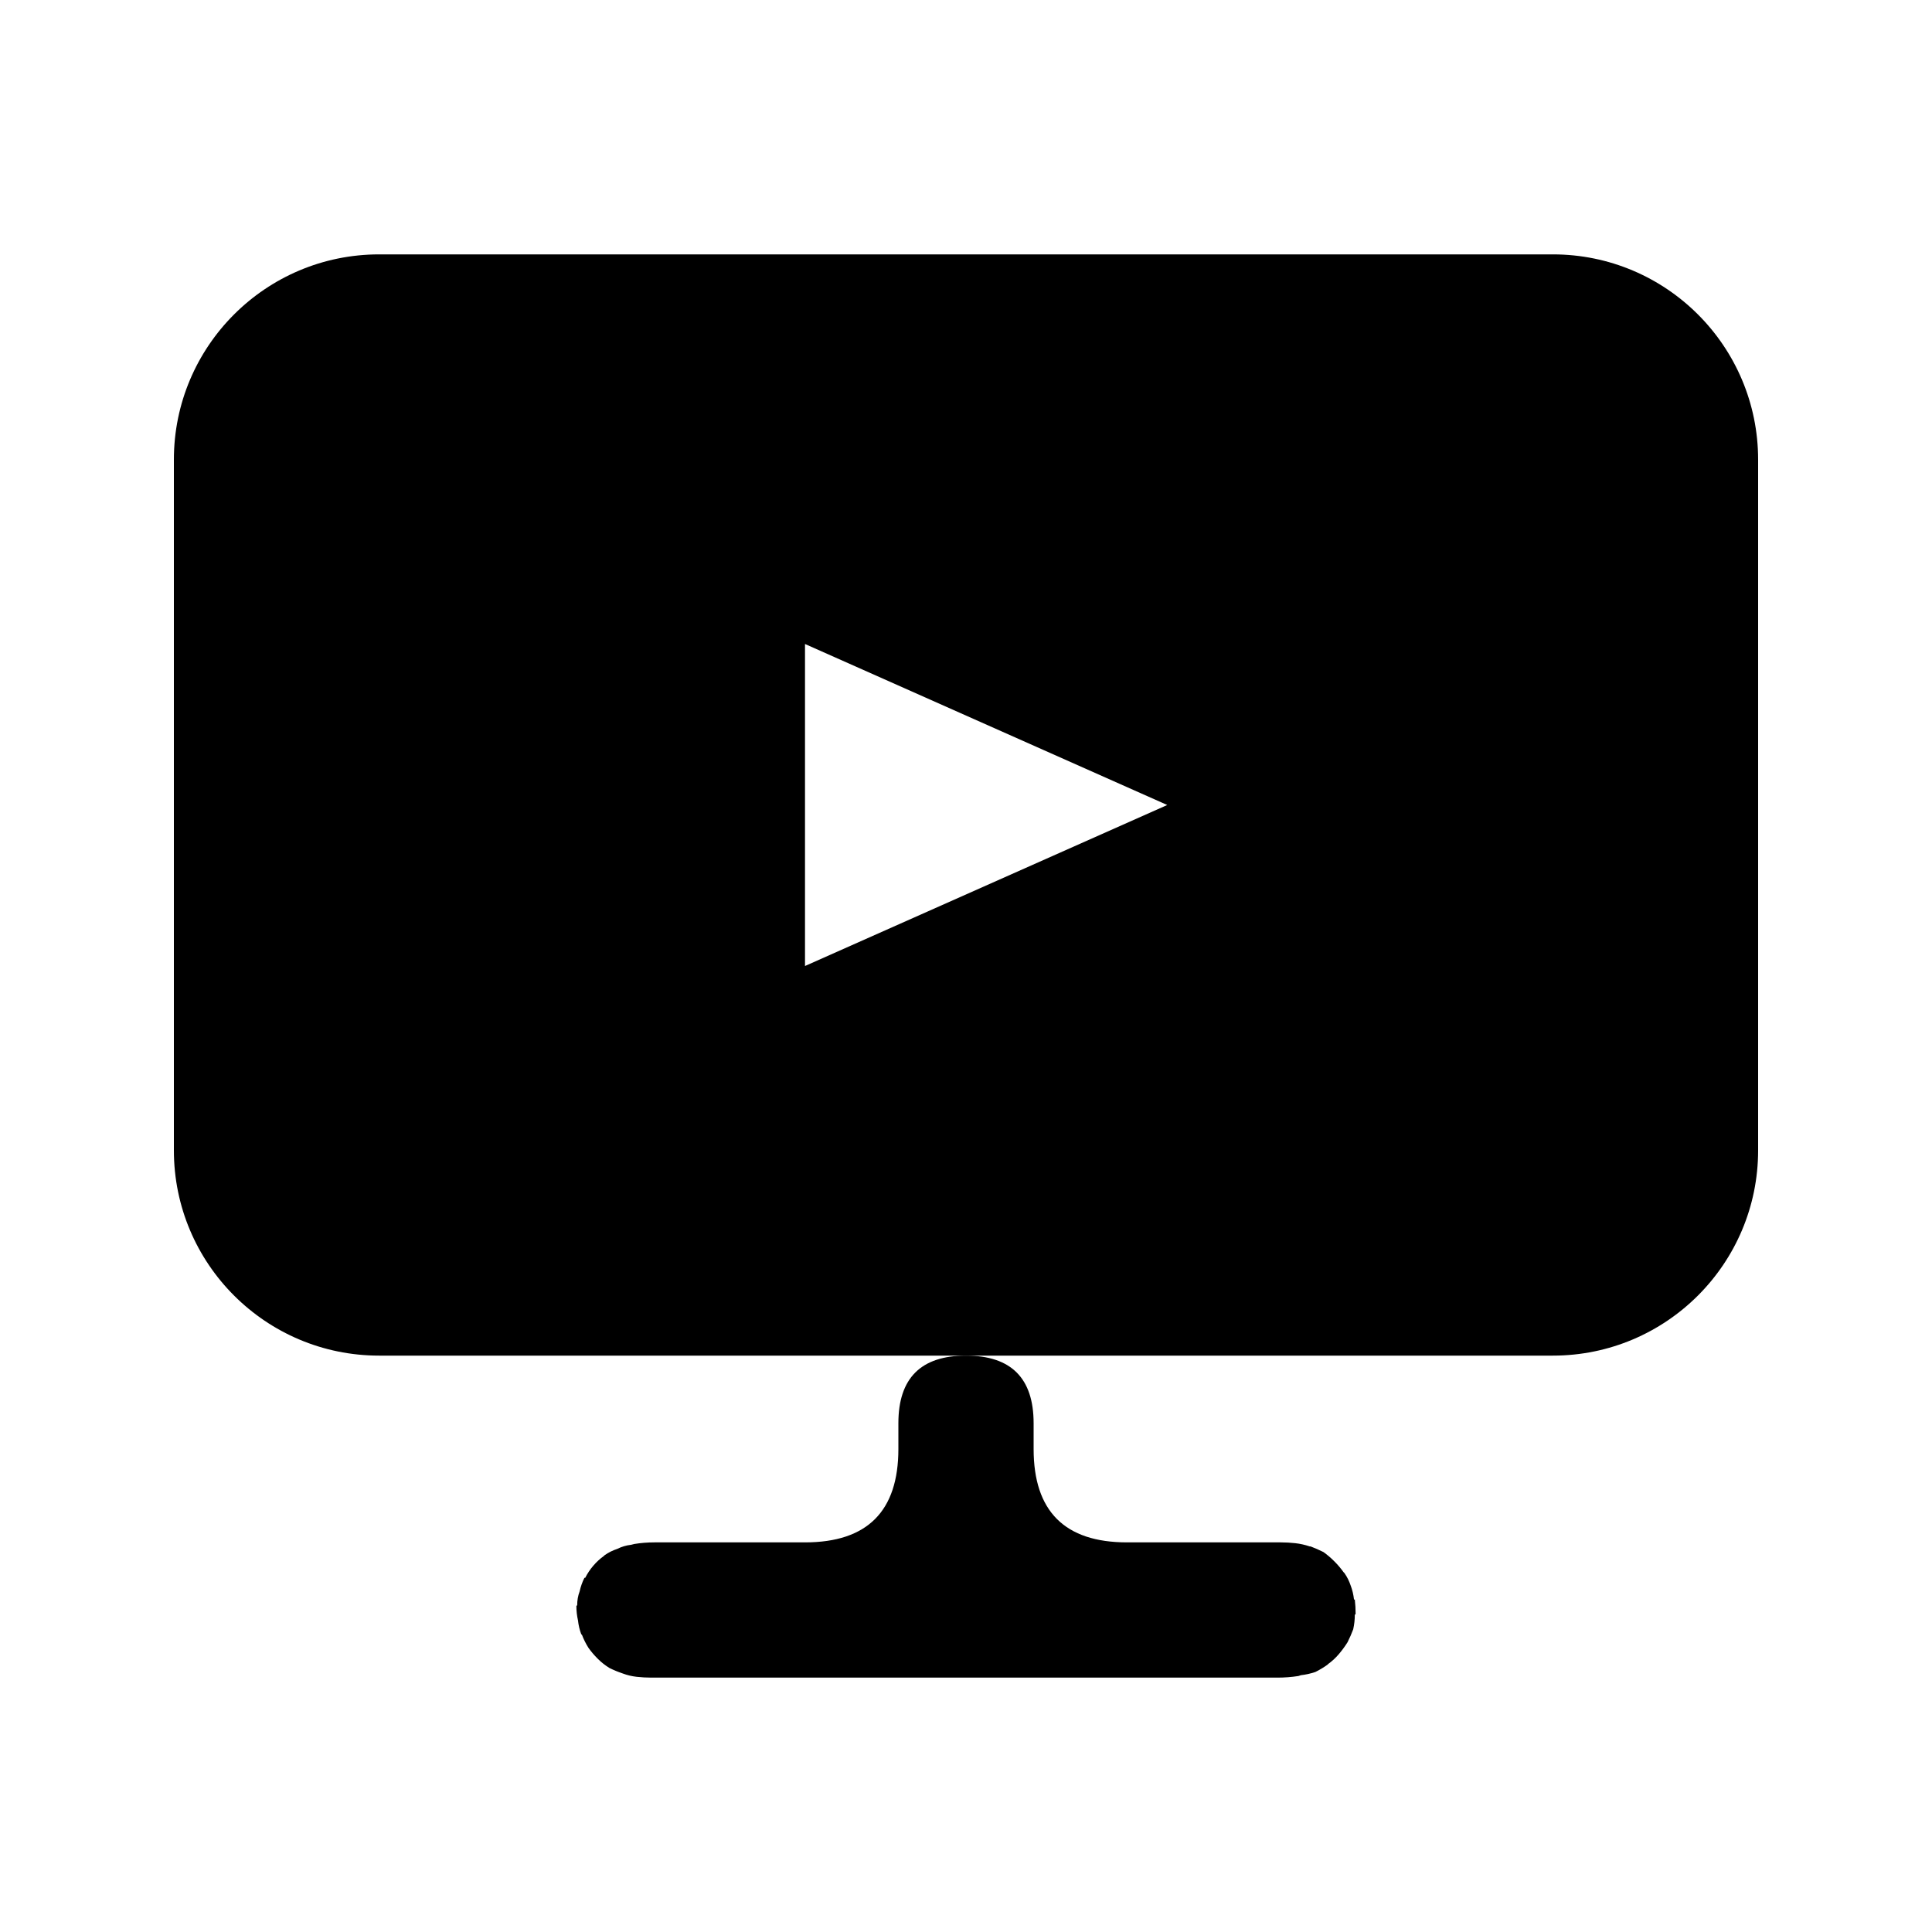
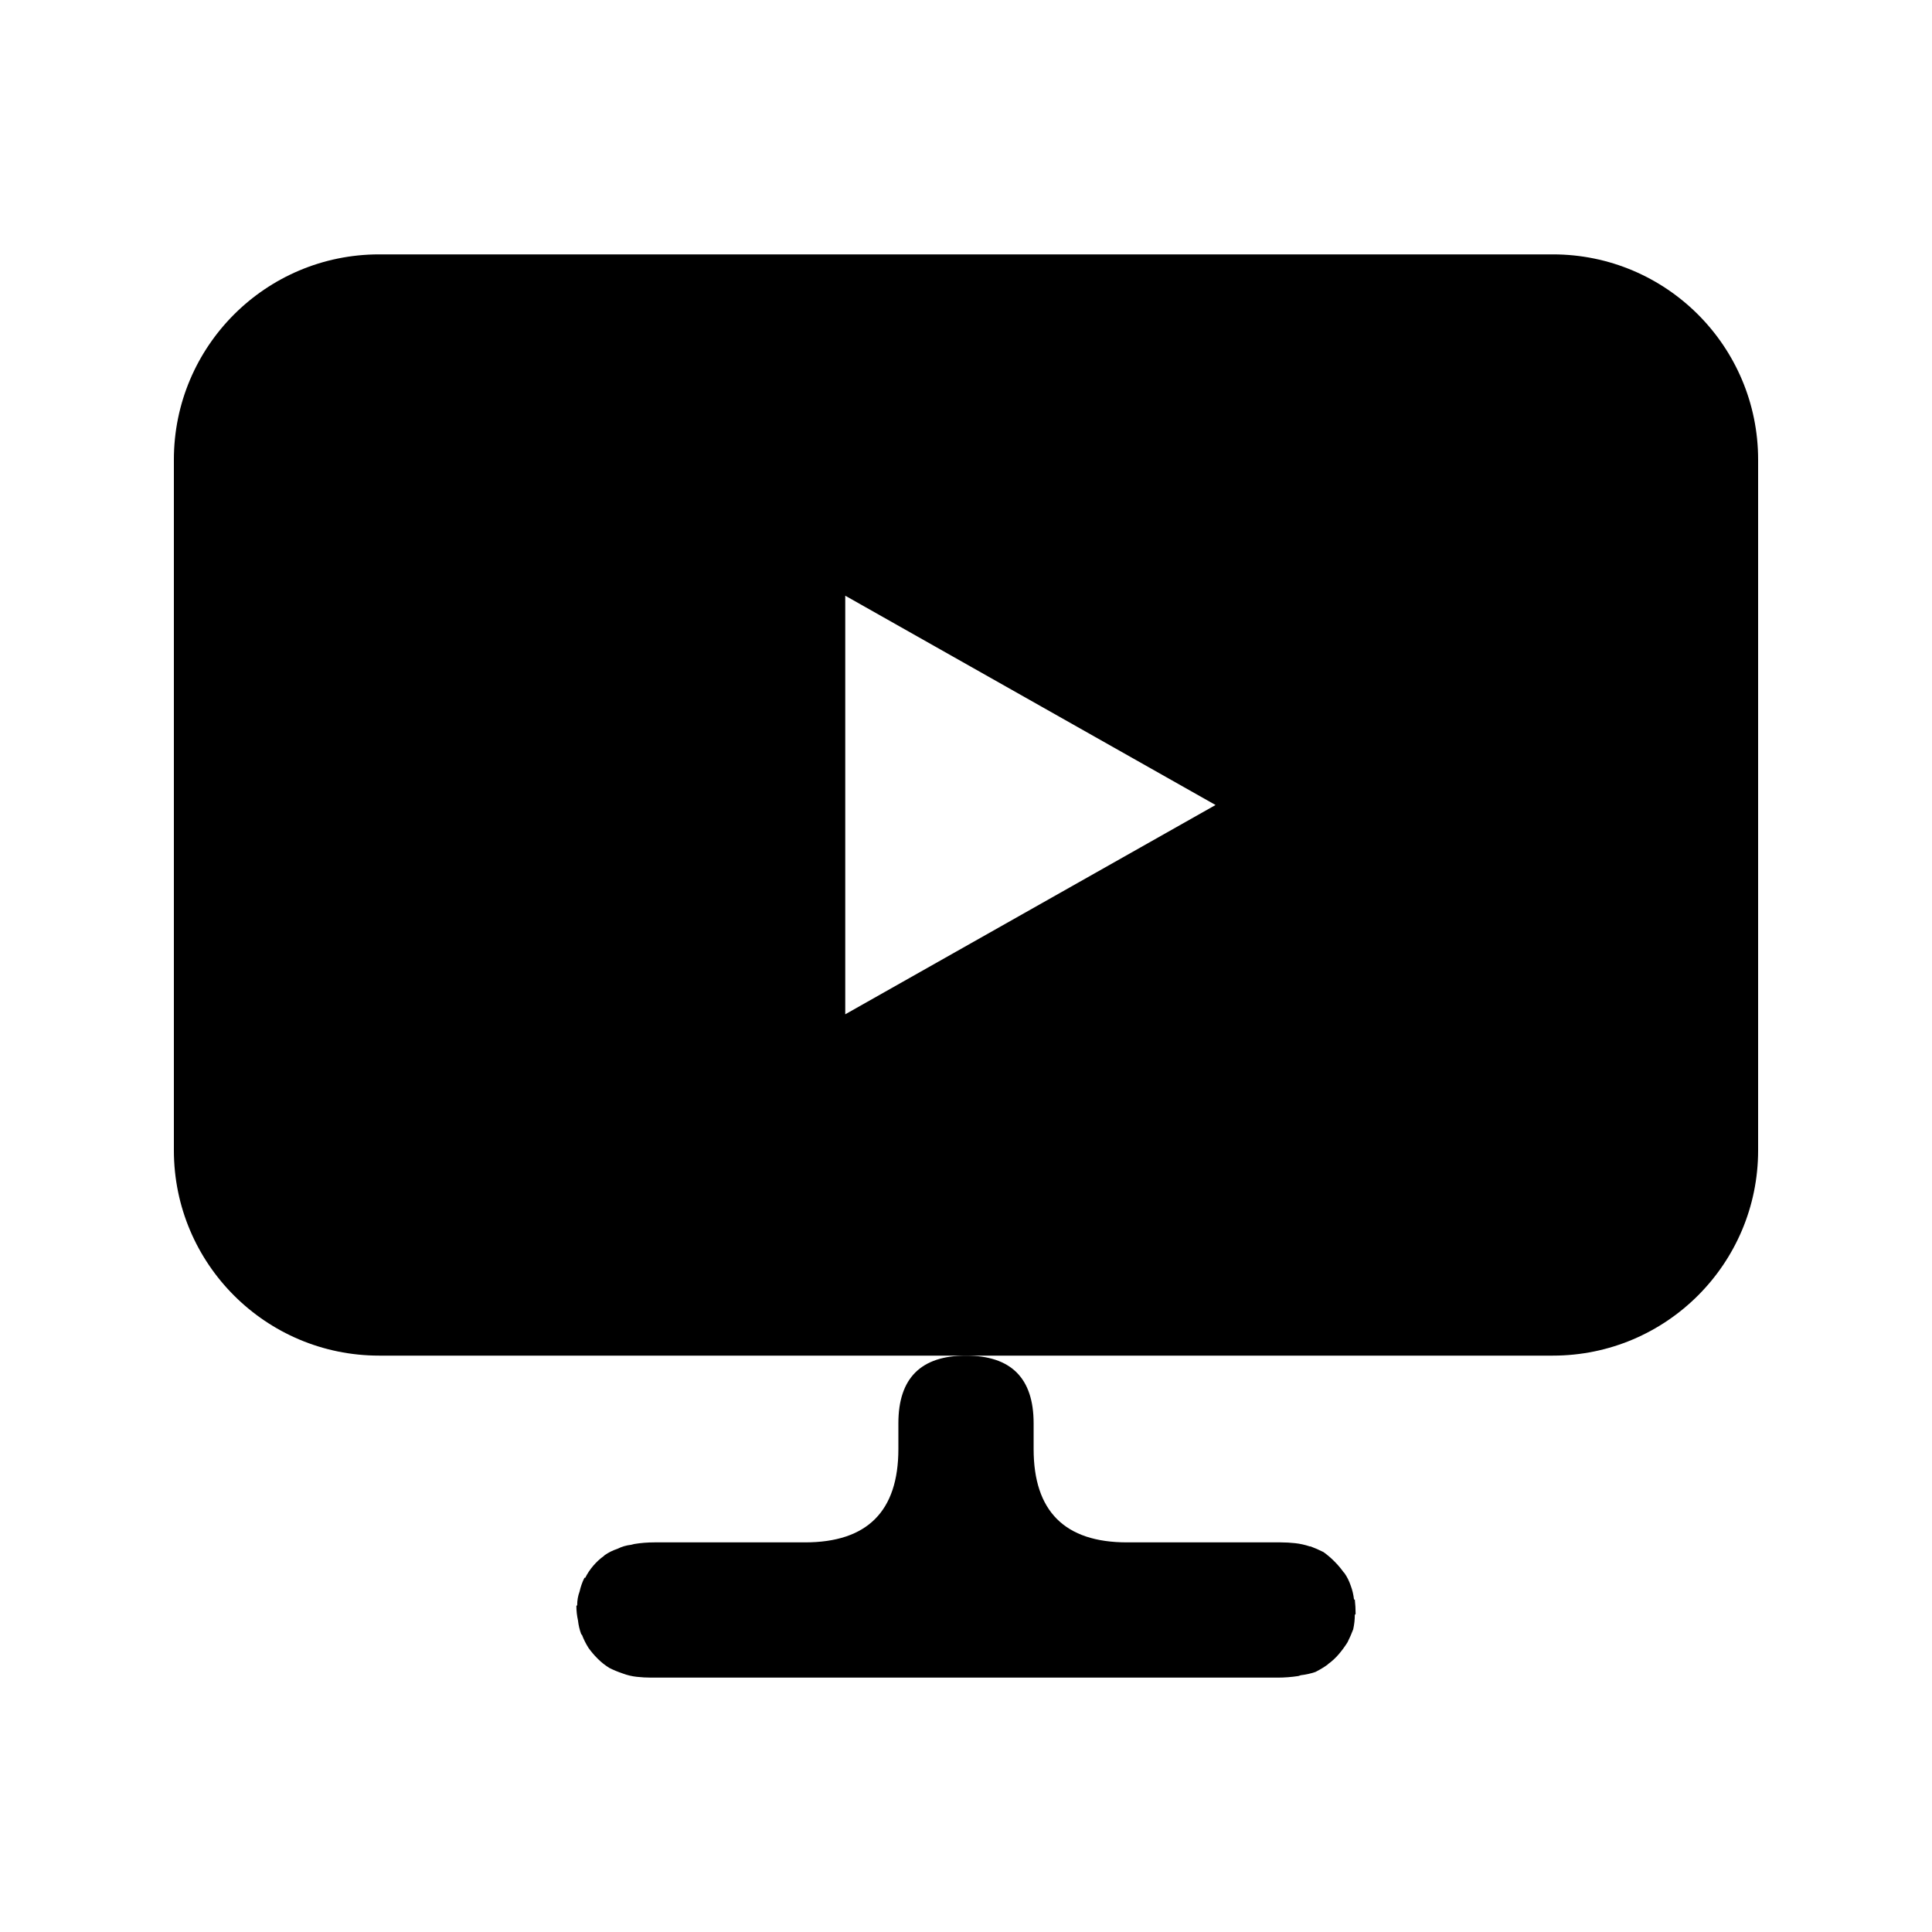
<svg xmlns="http://www.w3.org/2000/svg" viewBox="0 0 24 24" width="20" height="20" fill="currentColor">
-   <path fill-rule="evenodd" d="M4.71 3.16L19.29 3.16A2.55 2.55 0 0 1 21.84 5.71L21.84 14.29A2.55 2.55 0 0 1 19.29 16.84L4.71 16.84A2.55 2.55 0 0 1 2.16 14.29L2.16 5.71A2.55 2.55 0 0 1 4.71 3.16Z M14.5 10L10 12L10 8Z" />
+   <path fill-rule="evenodd" d="M4.71 3.16L19.29 3.16A2.55 2.55 0 0 1 21.84 5.71L21.84 14.29A2.55 2.55 0 0 1 19.29 16.84L4.71 16.84A2.55 2.55 0 0 1 2.16 14.29L2.16 5.71A2.55 2.55 0 0 1 4.71 3.16Z M15.1 10L10.5 12.6L10.5 7.4Z" />
  <path d="M12.84 18 Q12.84 19.16 14 19.16 L15.91 19.16 Q16 19.16 16.09 19.17 L16.09 19.17 Q16.18 19.18 16.27 19.21 L16.28 19.21 Q16.36 19.24 16.44 19.28 L16.44 19.28 Q16.51 19.33 16.57 19.39 L16.58 19.4 Q16.64 19.46 16.69 19.53 L16.7 19.54 Q16.75 19.61 16.78 19.7 L16.78 19.7 Q16.81 19.78 16.82 19.87 L16.83 19.87 Q16.84 19.96 16.84 20.05 L16.83 20.06 Q16.83 20.15 16.81 20.24 L16.81 20.24 Q16.78 20.32 16.74 20.4 L16.74 20.4 Q16.69 20.48 16.63 20.55 L16.63 20.55 Q16.57 20.62 16.5 20.67 L16.49 20.68 Q16.42 20.73 16.34 20.77 L16.34 20.77 Q16.25 20.8 16.16 20.81 L16.13 20.82 Q16 20.84 15.87 20.84 L8.09 20.84 Q8 20.84 7.91 20.83 L7.91 20.83 Q7.82 20.82 7.74 20.79 L7.74 20.79 Q7.65 20.76 7.57 20.72 L7.57 20.72 Q7.49 20.67 7.43 20.61 L7.42 20.6 Q7.36 20.54 7.31 20.47 L7.31 20.47 Q7.26 20.39 7.23 20.31 L7.22 20.3 Q7.19 20.22 7.18 20.13 L7.18 20.13 Q7.16 20.04 7.16 19.95 L7.17 19.94 Q7.17 19.85 7.2 19.77 L7.2 19.77 Q7.22 19.68 7.26 19.6 L7.27 19.6 Q7.31 19.52 7.37 19.45 L7.37 19.45 Q7.43 19.38 7.5 19.33 L7.51 19.32 Q7.58 19.27 7.67 19.24 L7.67 19.24 Q7.75 19.2 7.84 19.19 L7.88 19.18 Q8 19.16 8.13 19.16 L10 19.16 Q11.16 19.16 11.16 18 L11.16 17.68 Q11.16 16.84 12 16.84 L12 16.84 Q12.84 16.84 12.84 17.68 Z" />
</svg>
